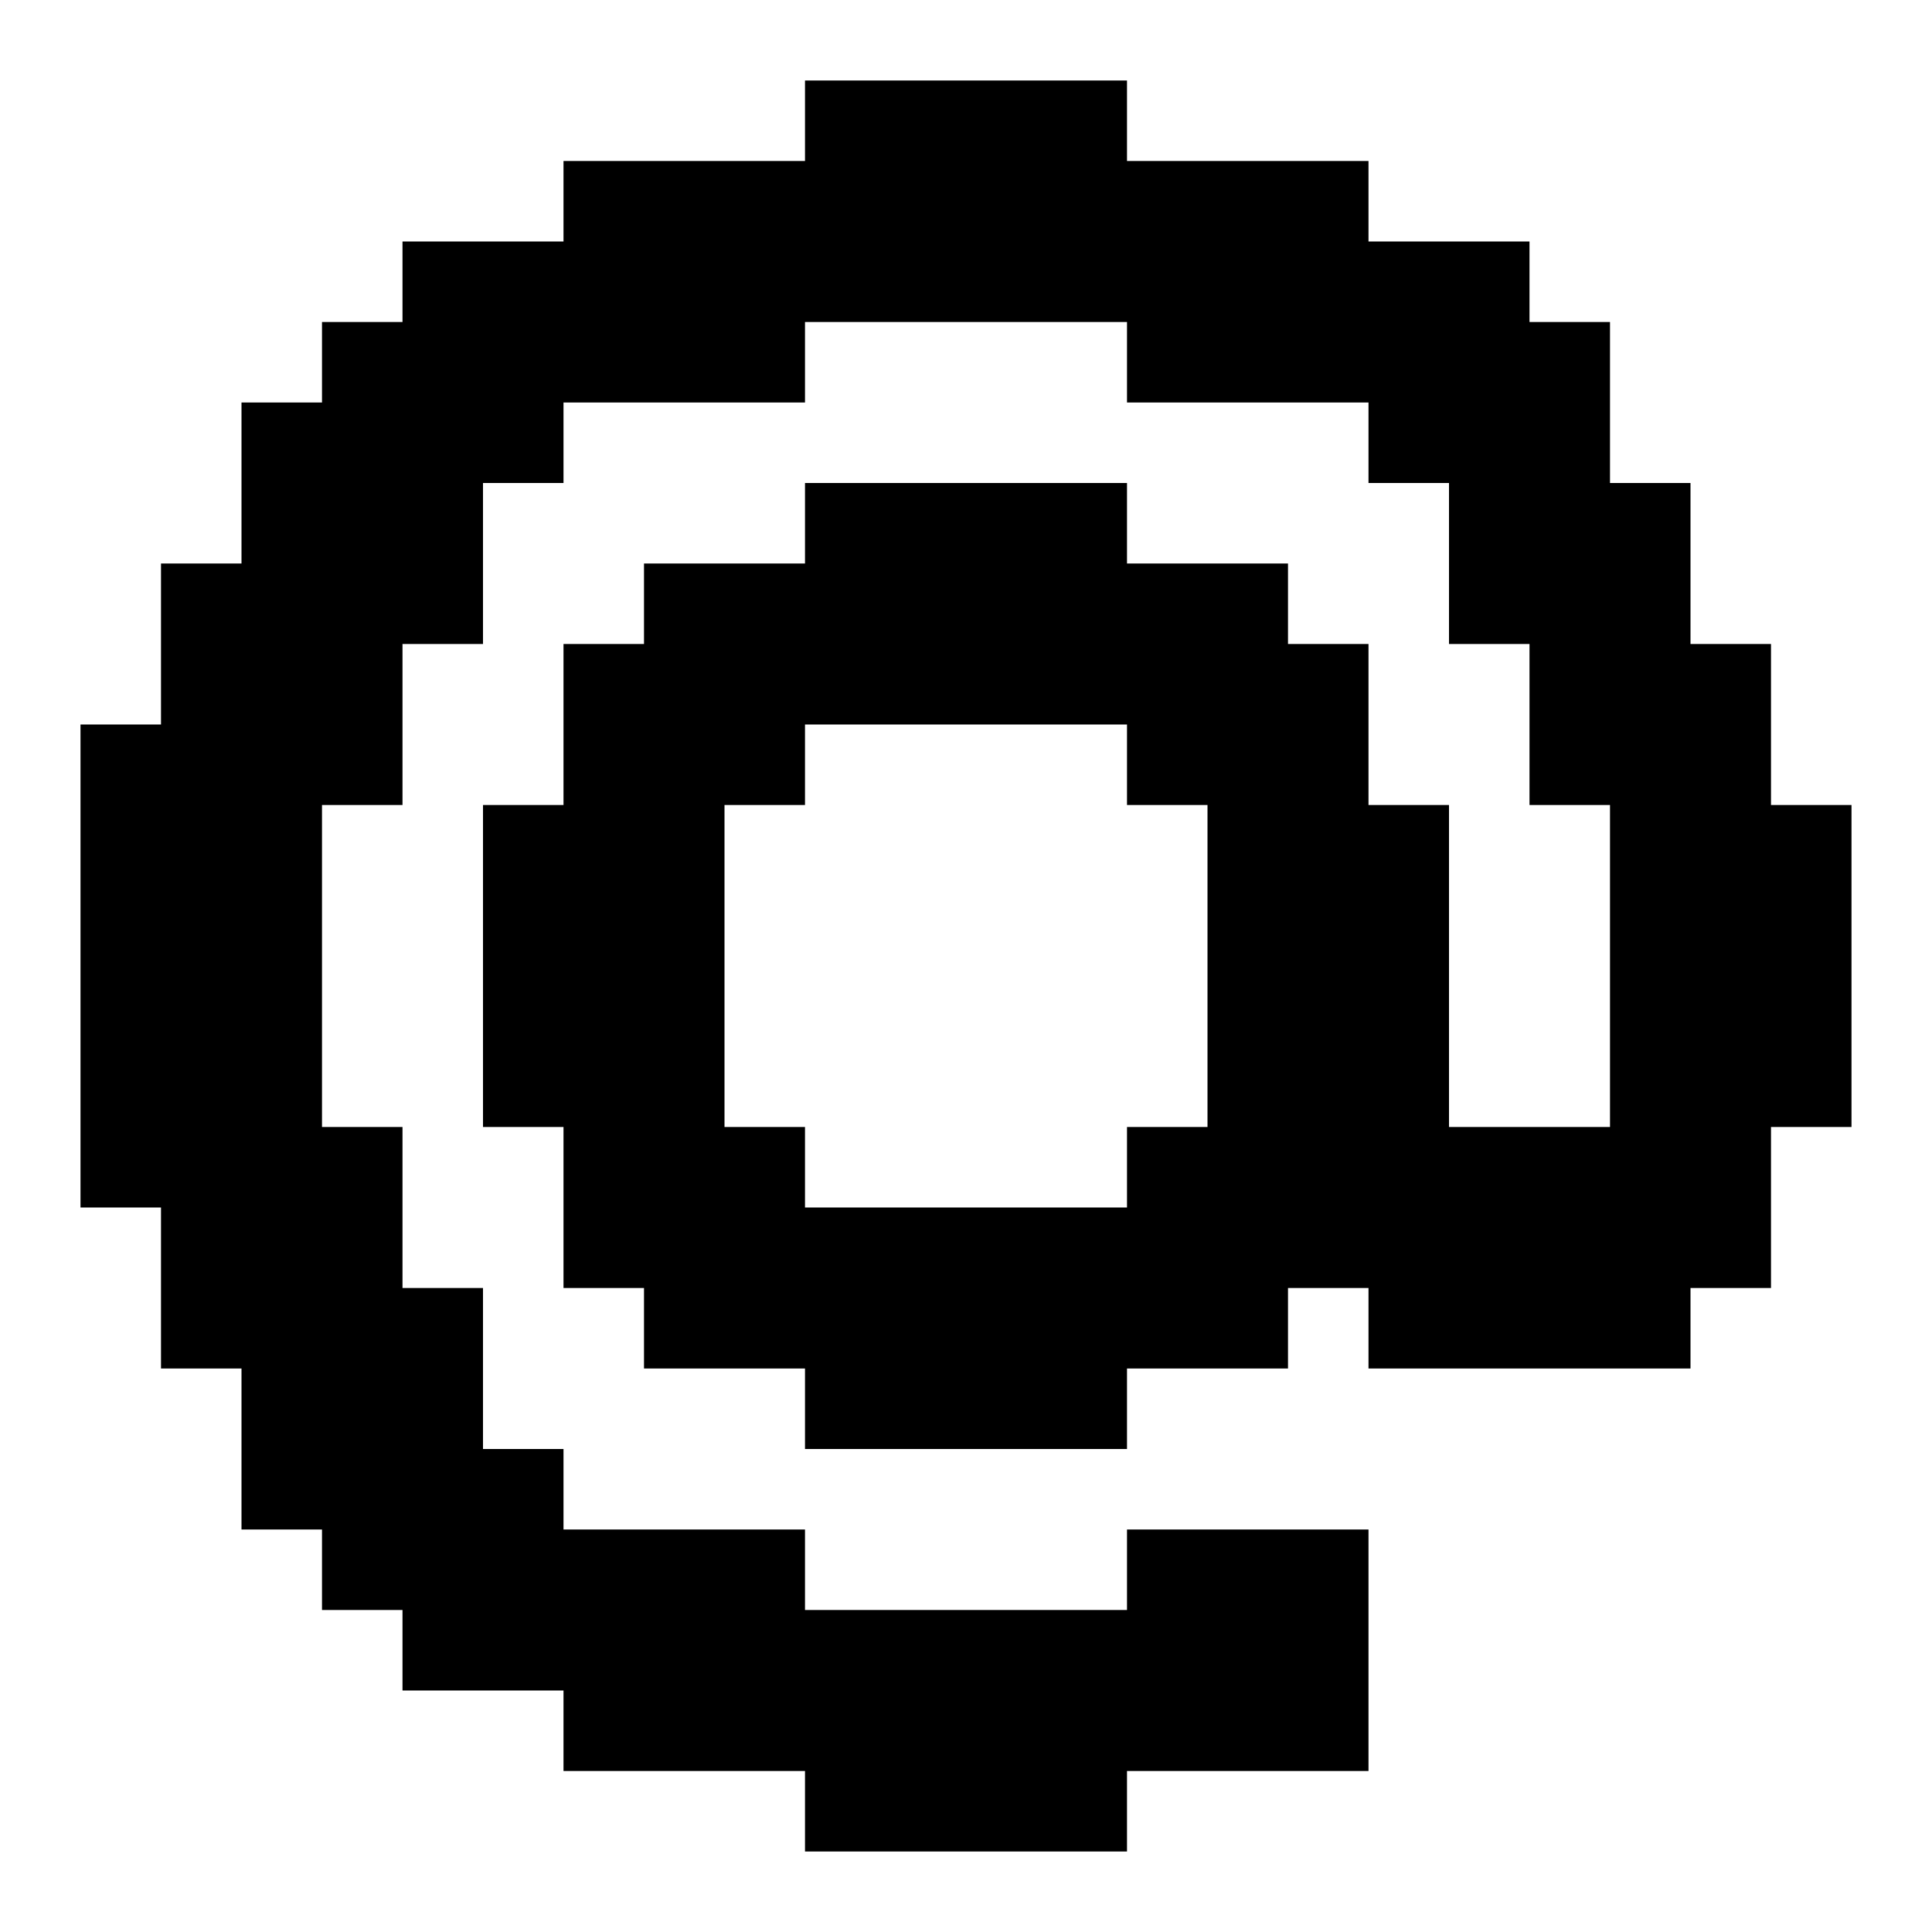
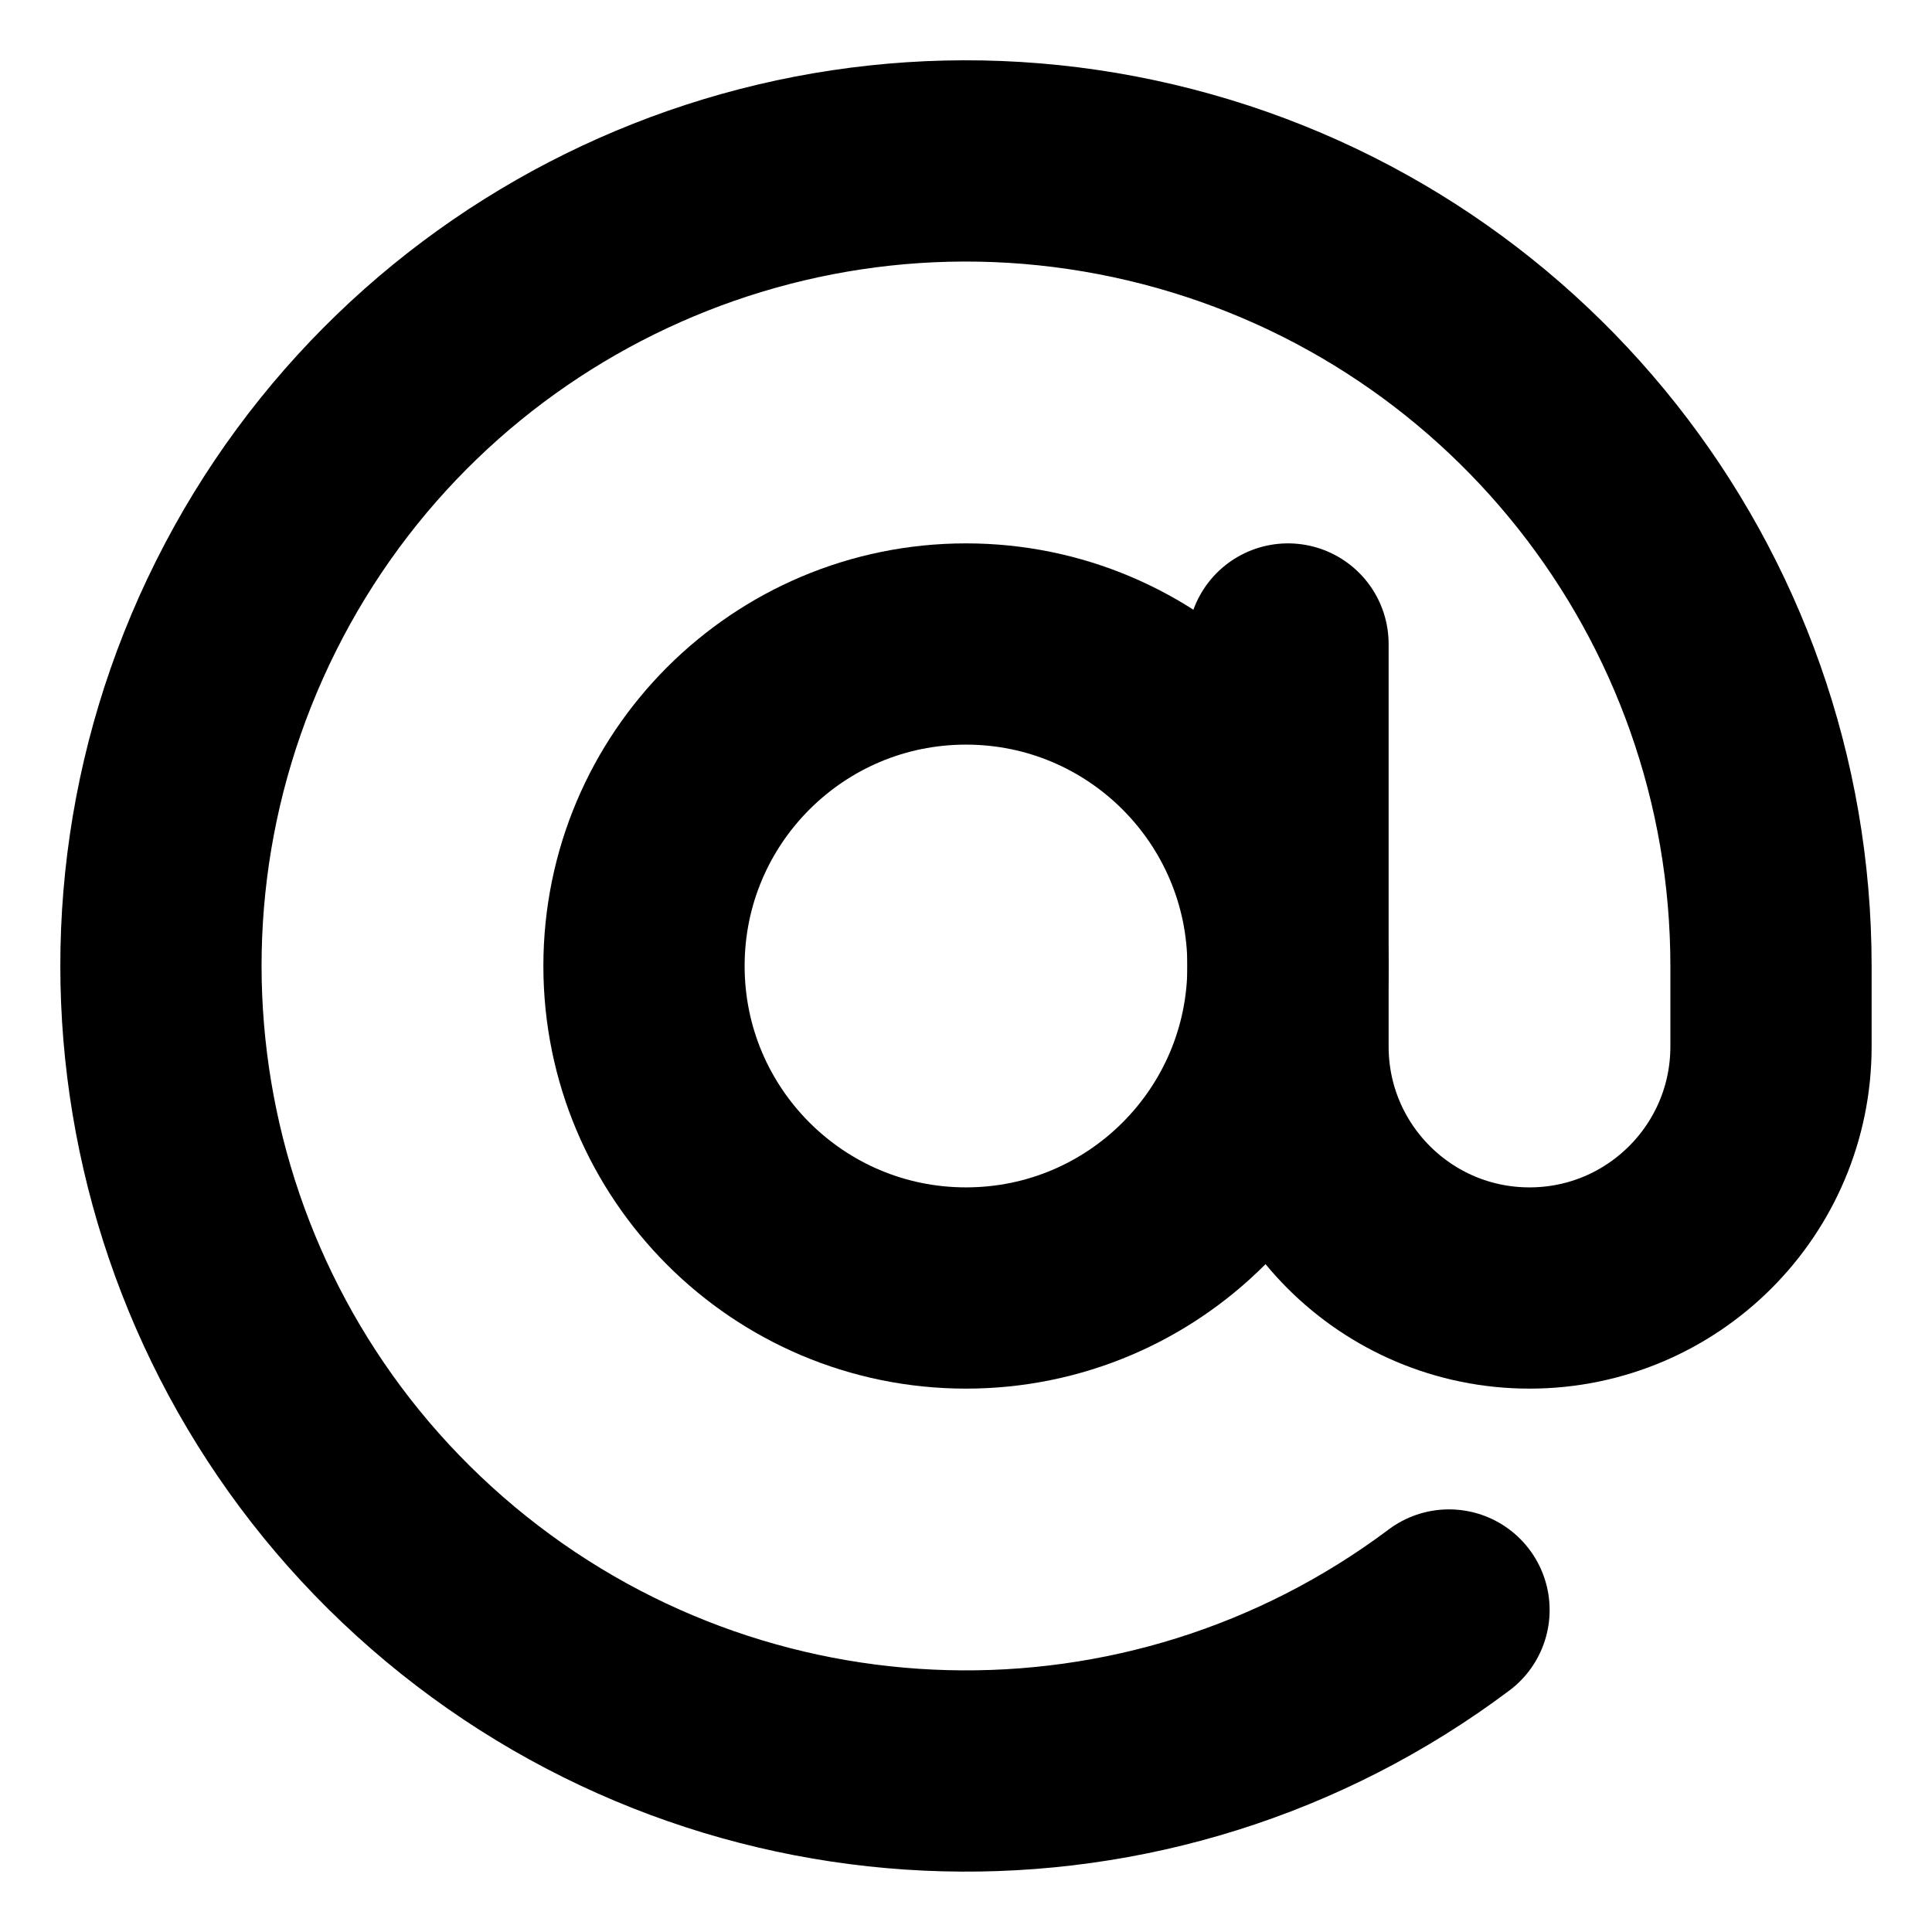
- <svg xmlns="http://www.w3.org/2000/svg" width="100%" height="100%" viewBox="0 0 24 24" fill="none">
-   <path d="M22 10V8H21V6H20V4H19V3H17V2H14V1H10V2H7V3H5V4H4V5H3V7H2V9H1V15H2V17H3V19H4V20H5V21H7V22H10V23H14V22H17V19H14V20H10V19H7V18H6V16H5V14H4V10H5V8H6V6H7V5H10V4H14V5H17V6H18V8H19V10H20V14H18V10H17V8H16V7H14V6H10V7H8V8H7V10H6V14H7V16H8V17H10V18H14V17H16V16H17V17H21V16H22V14H23V10H22ZM15 14H14V15H10V14H9V10H10V9H14V10H15V14Z" fill="currentColor" />
+ <svg xmlns="http://www.w3.org/2000/svg" width="100%" height="100%" viewBox="0 0 24 24" fill="none" stroke="currentColor" stroke-width="2.5" stroke-linecap="round" stroke-linejoin="round" class="lucide lucide-at-sign-icon lucide-at-sign">
+   <circle cx="12" cy="12" r="4" />
+   <path d="M16 8v5a3 3 0 0 0 6 0v-1a10 10 0 1 0-4 8" />
</svg>
